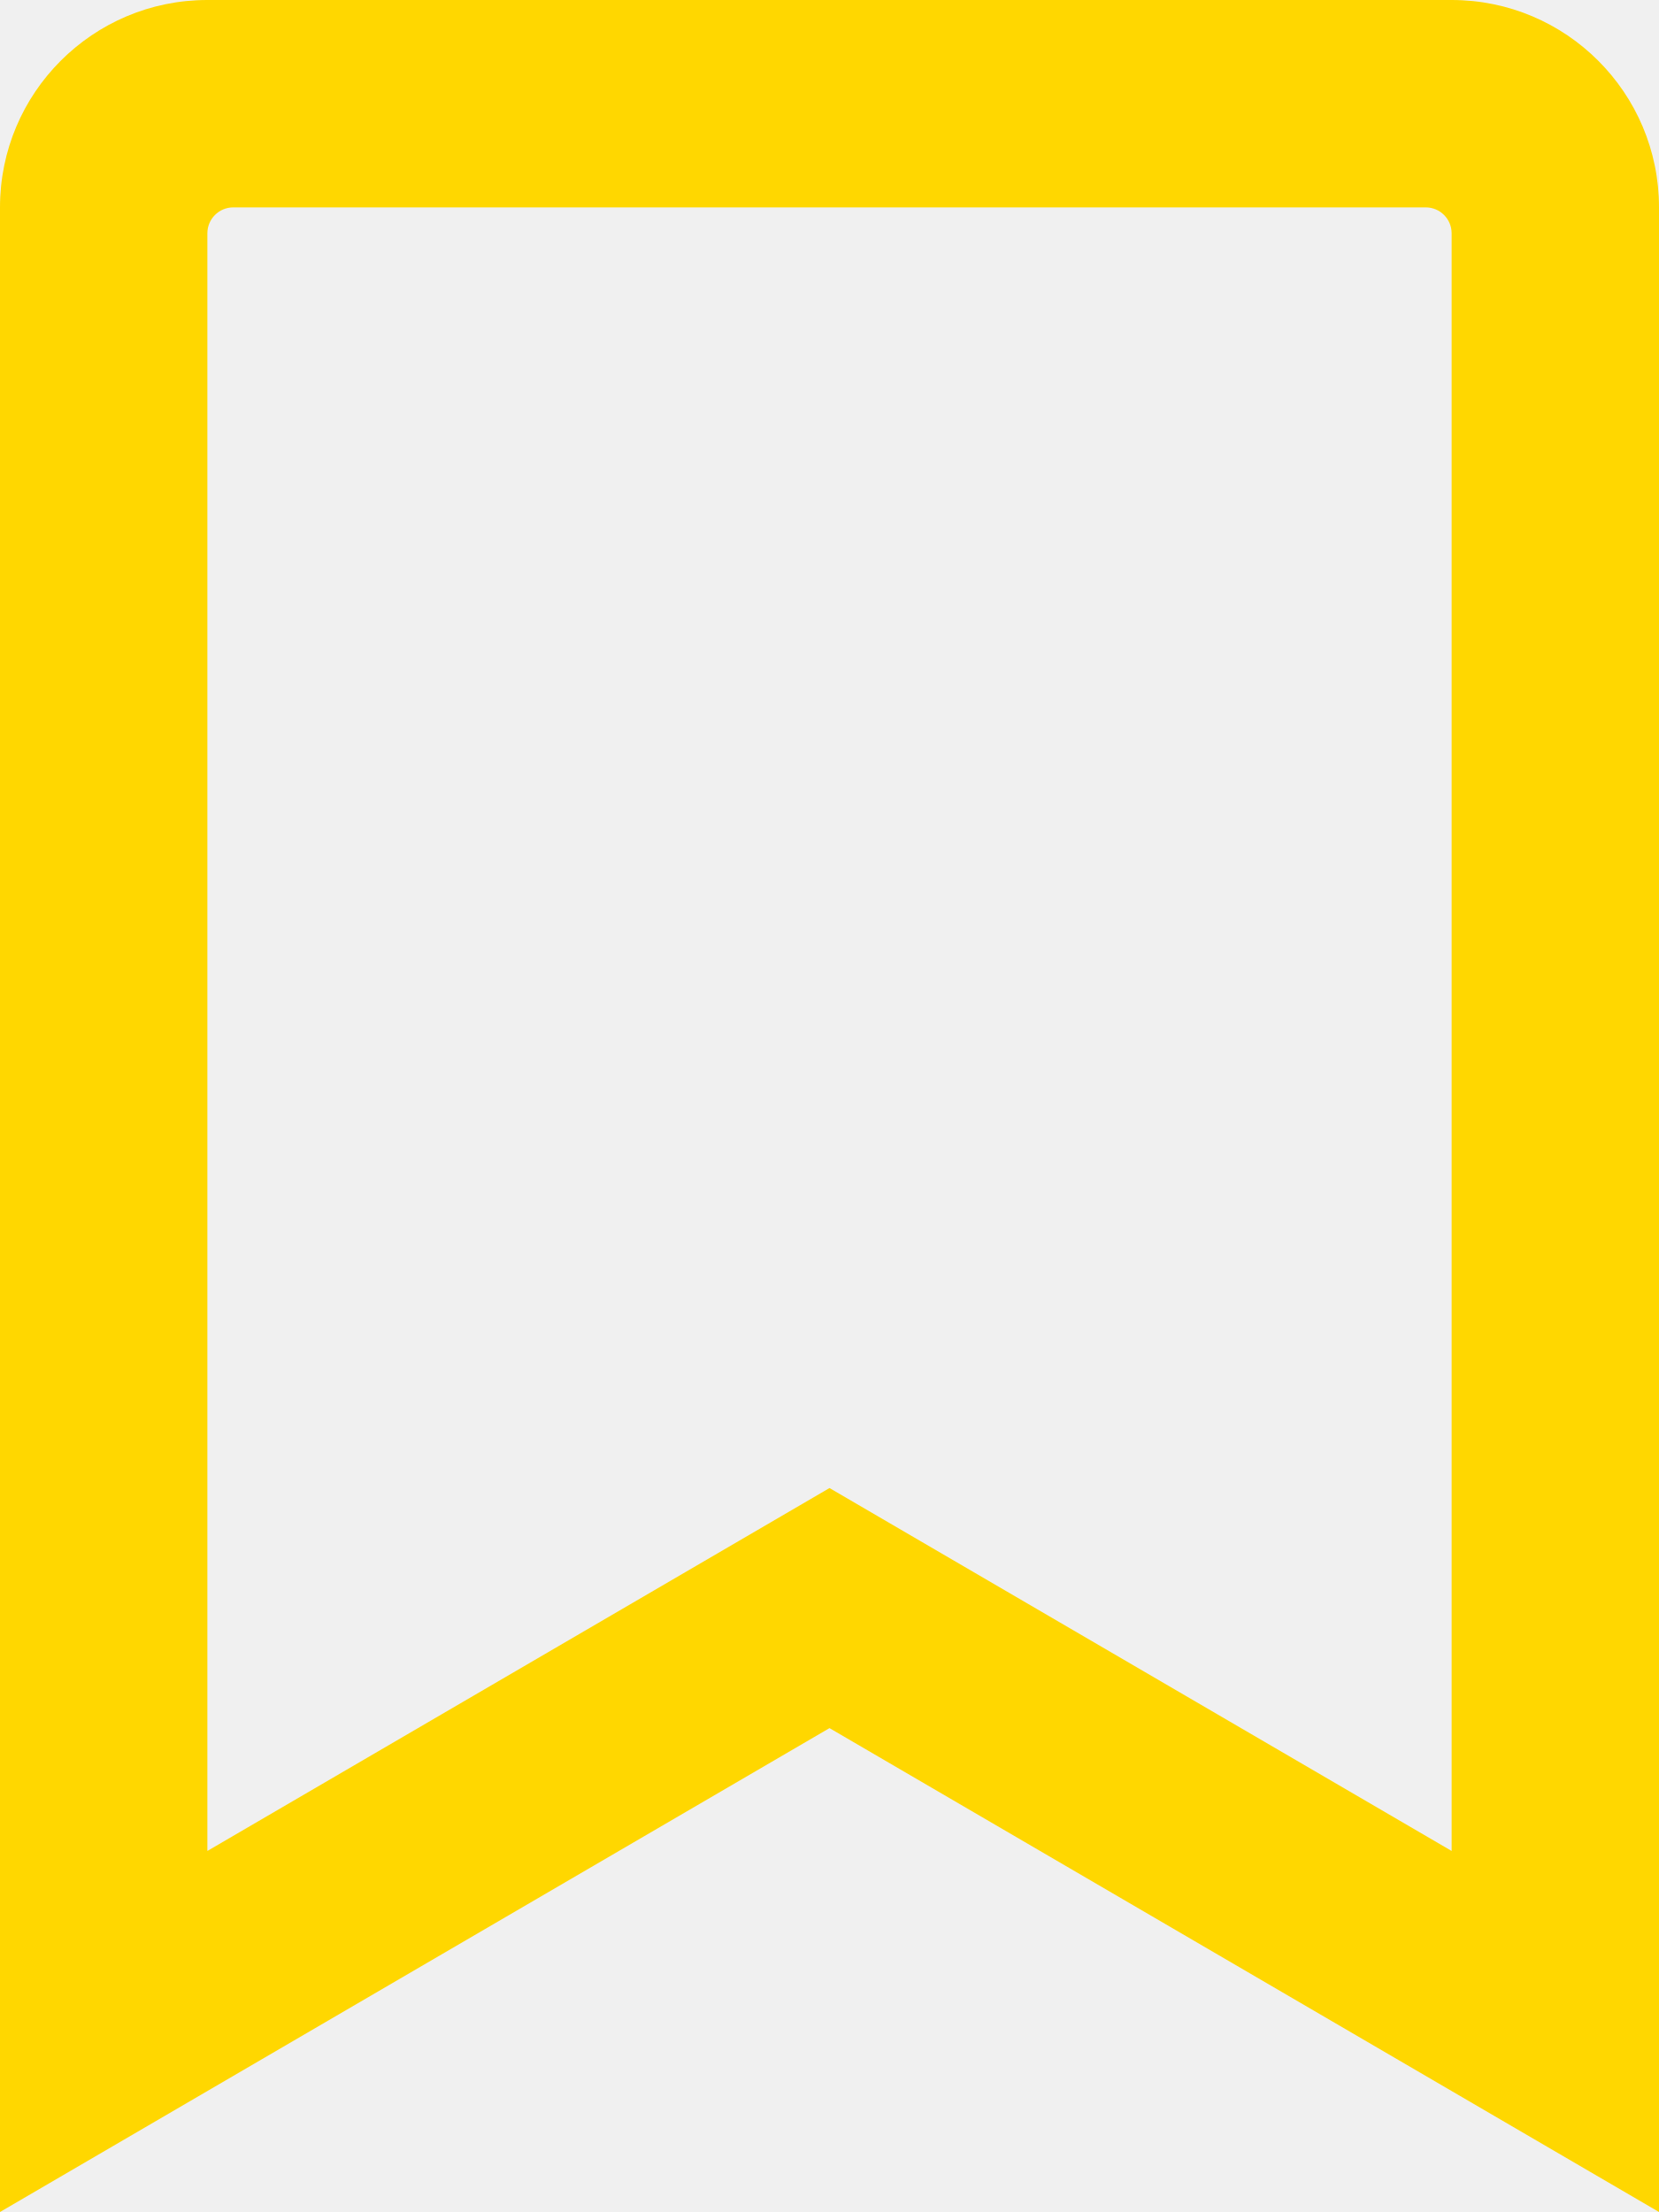
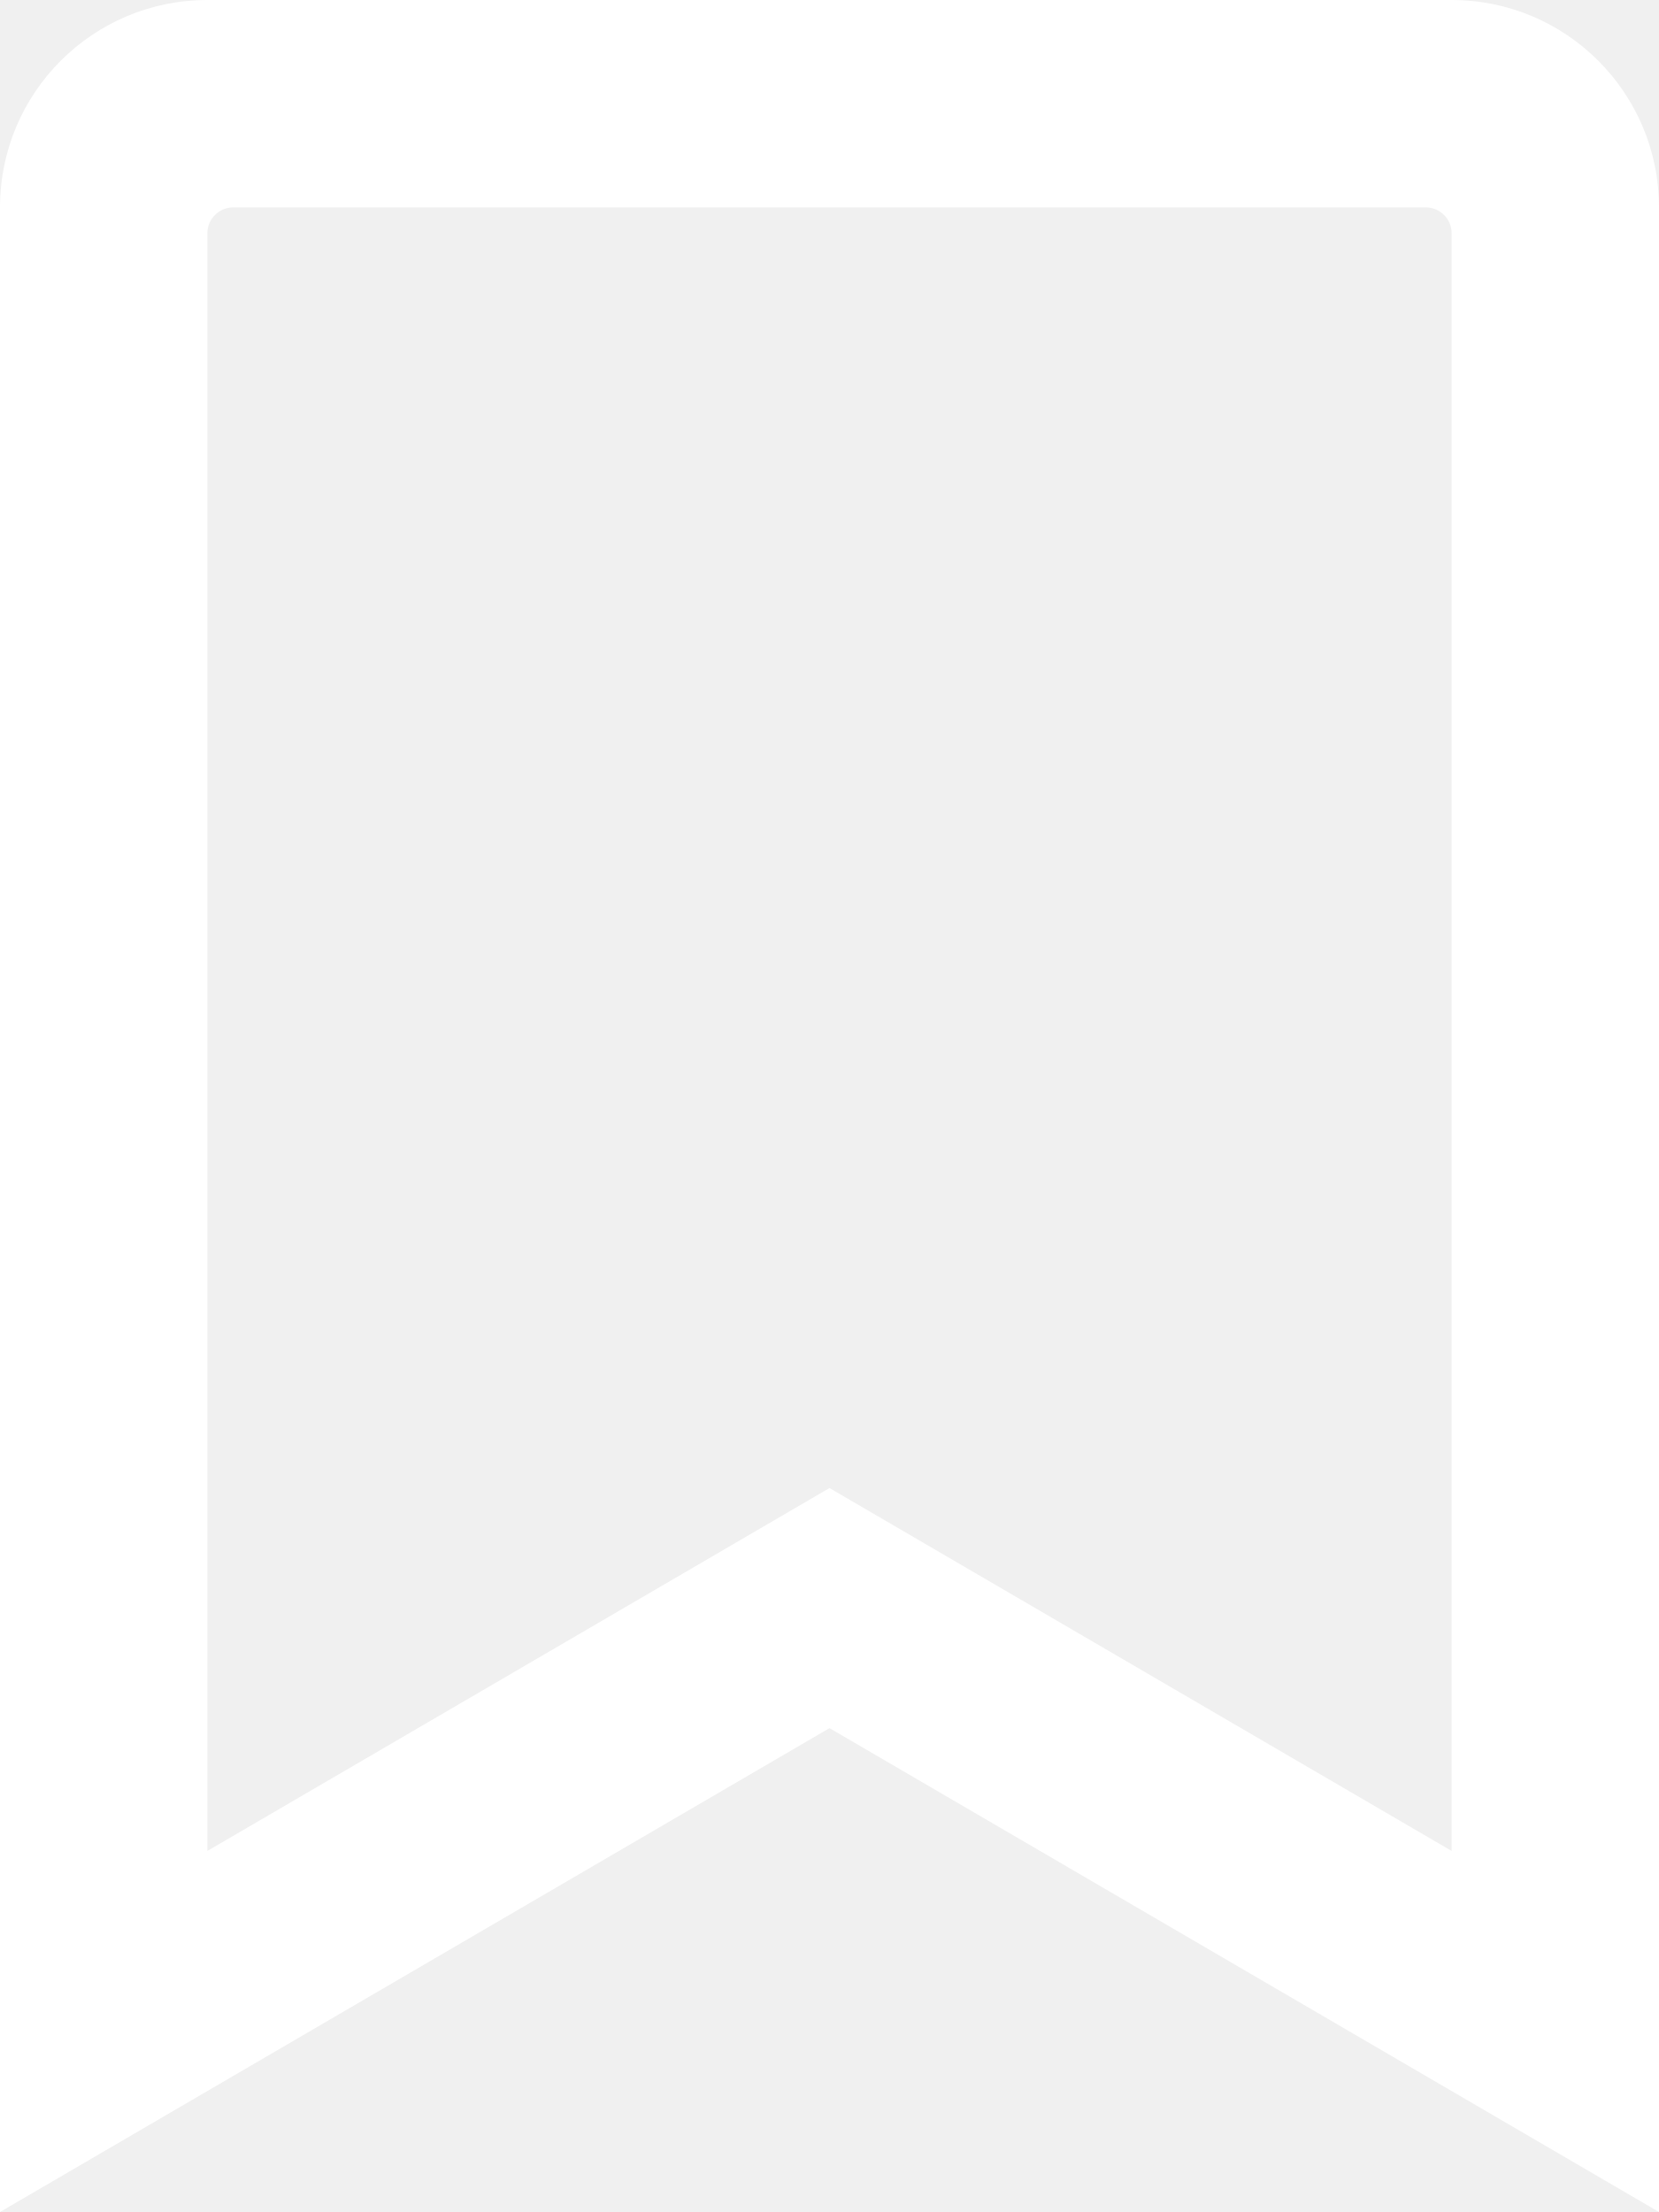
<svg xmlns="http://www.w3.org/2000/svg" aria-hidden="true" focusable="false" data-prefix="far" data-icon="bookmark" class="svg-inline--fa fa-bookmark fa-w-12" role="img" viewBox="0 0 384 512">
-   <path fill="gold" d="M336 0H48C21.49 0 0 21.49 0 48v464l192-112 192 112V48c0-26.51-21.49-48-48-48zm0 428.43l-144-84-144 84V54a6 6 0 0 1 6-6h276c3.314 0 6 2.683 6 5.996V428.43z" />
+   <path fill="#fff" d="M336 0H48C21.49 0 0 21.49 0 48v464l192-112 192 112V48c0-26.51-21.49-48-48-48zm0 428.43l-144-84-144 84V54a6 6 0 0 1 6-6h276c3.314 0 6 2.683 6 5.996V428.43z" />
</svg>
